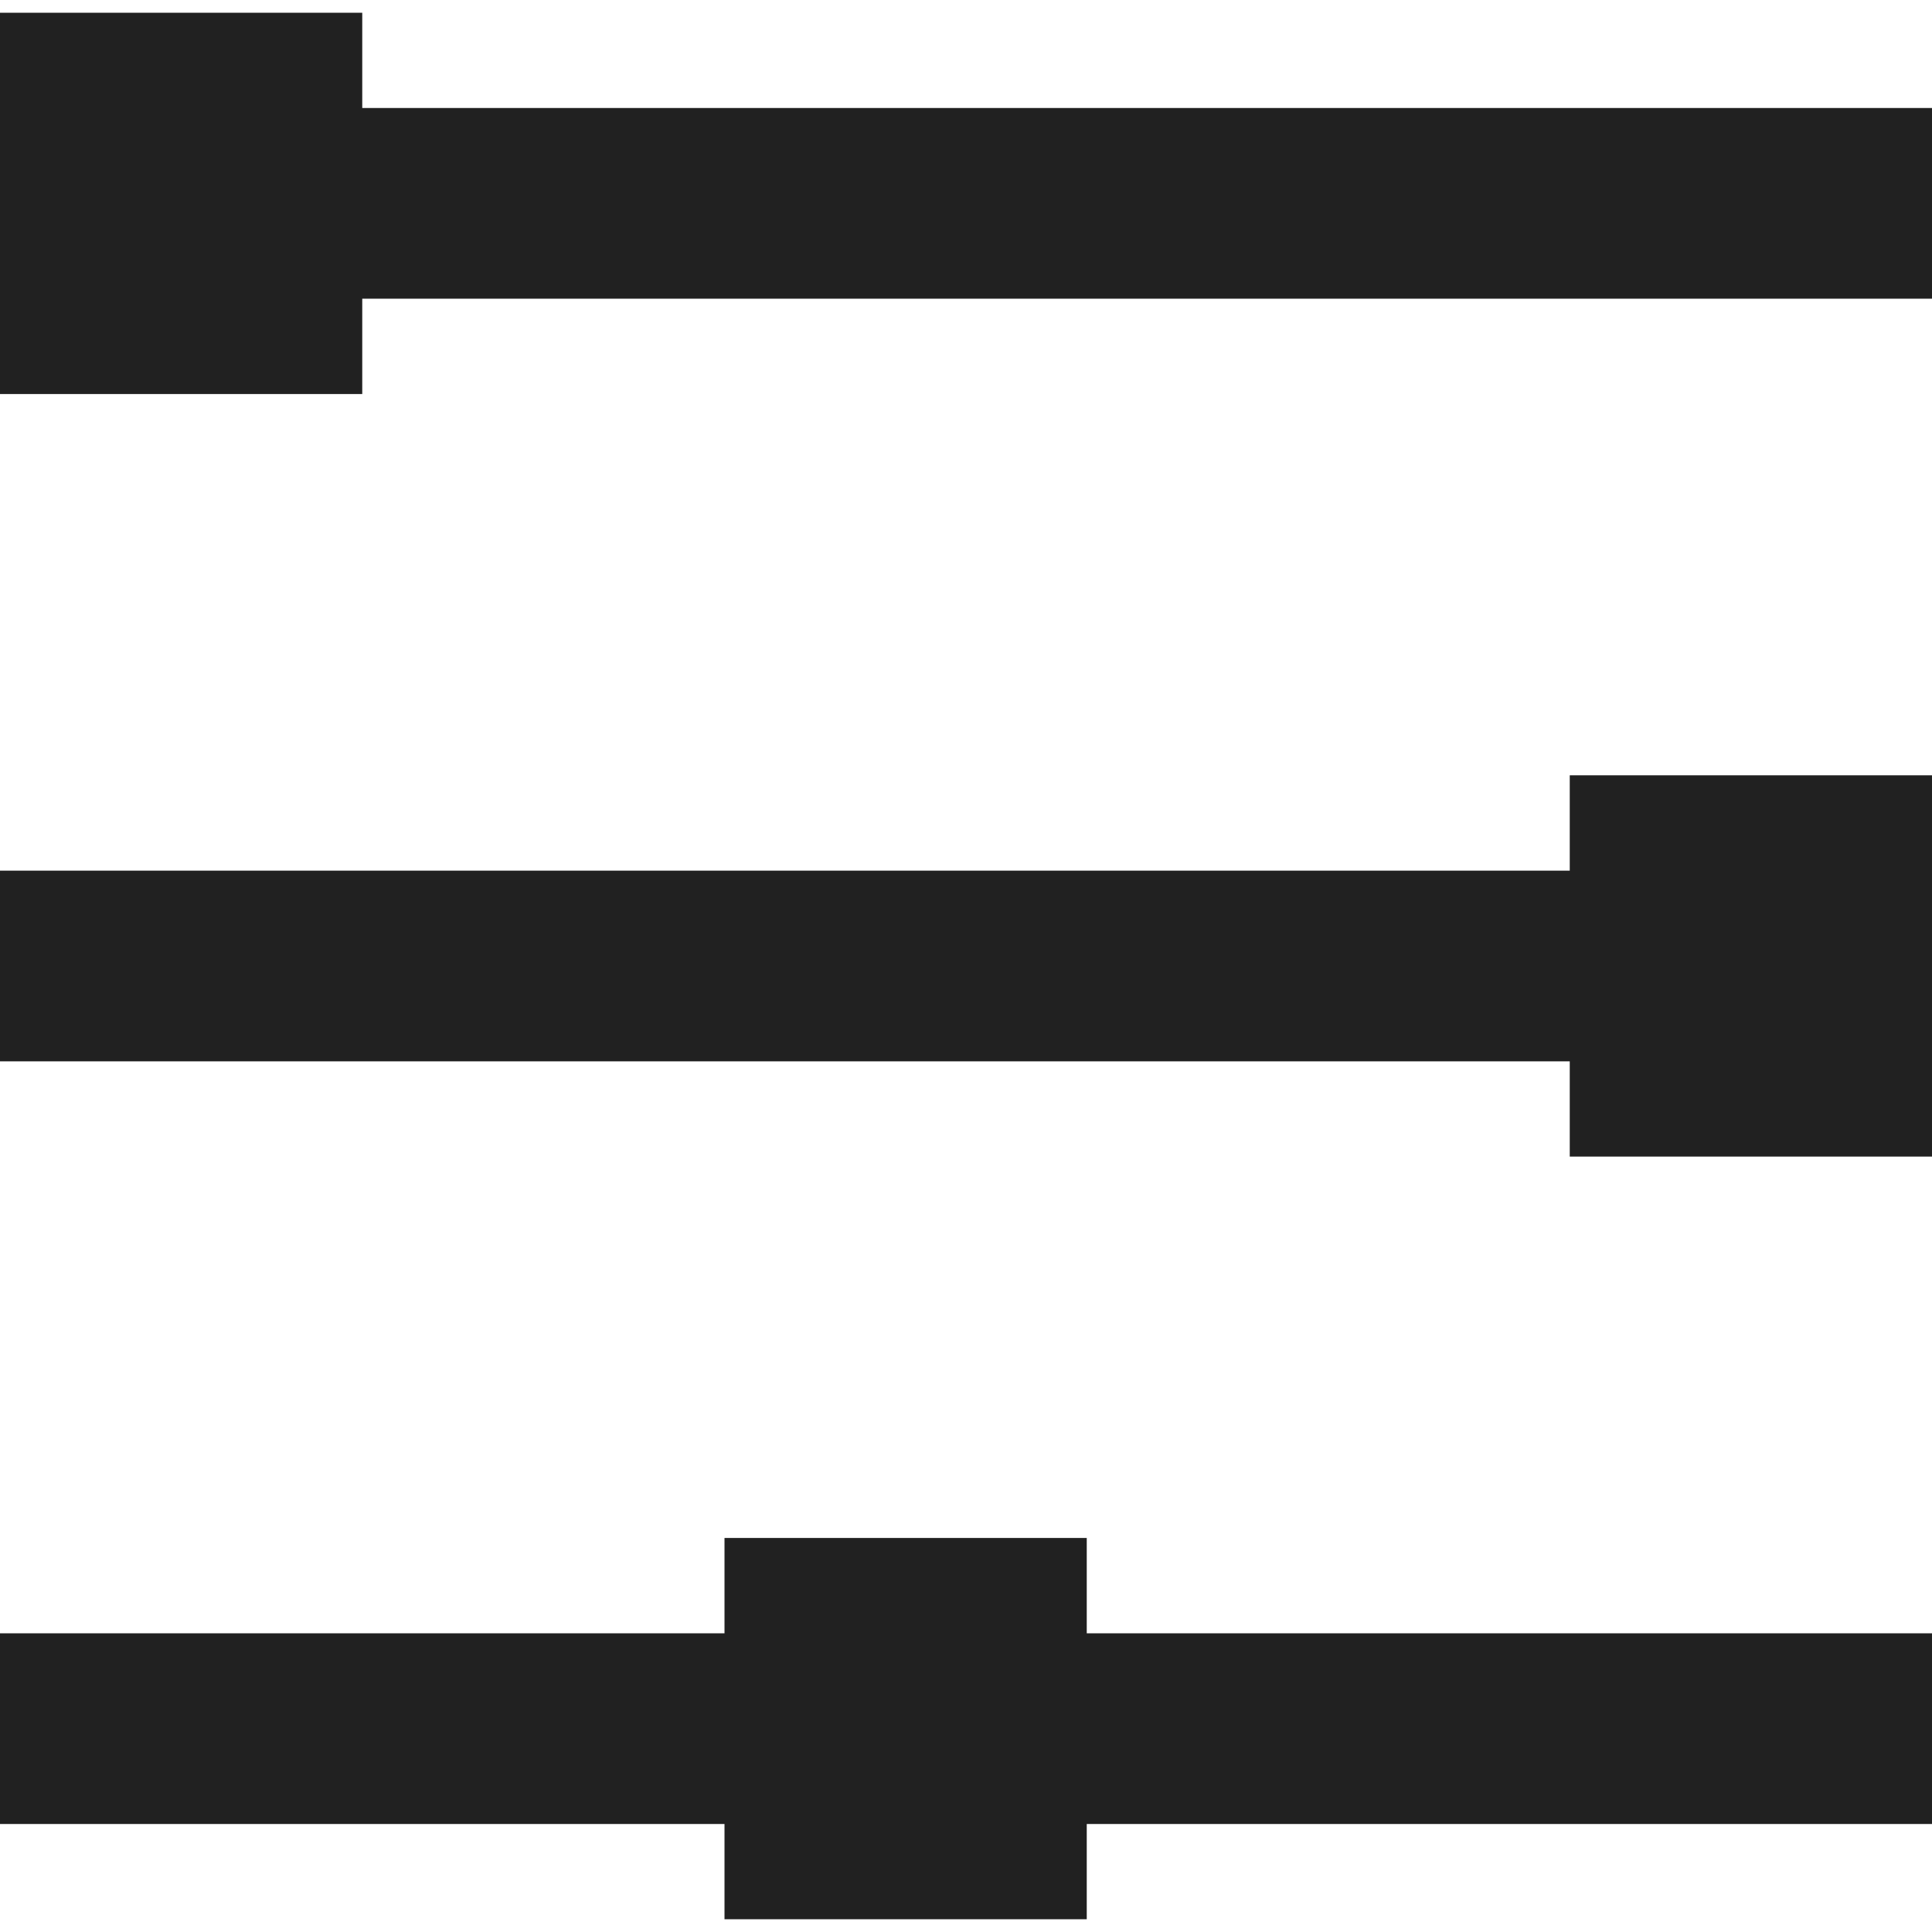
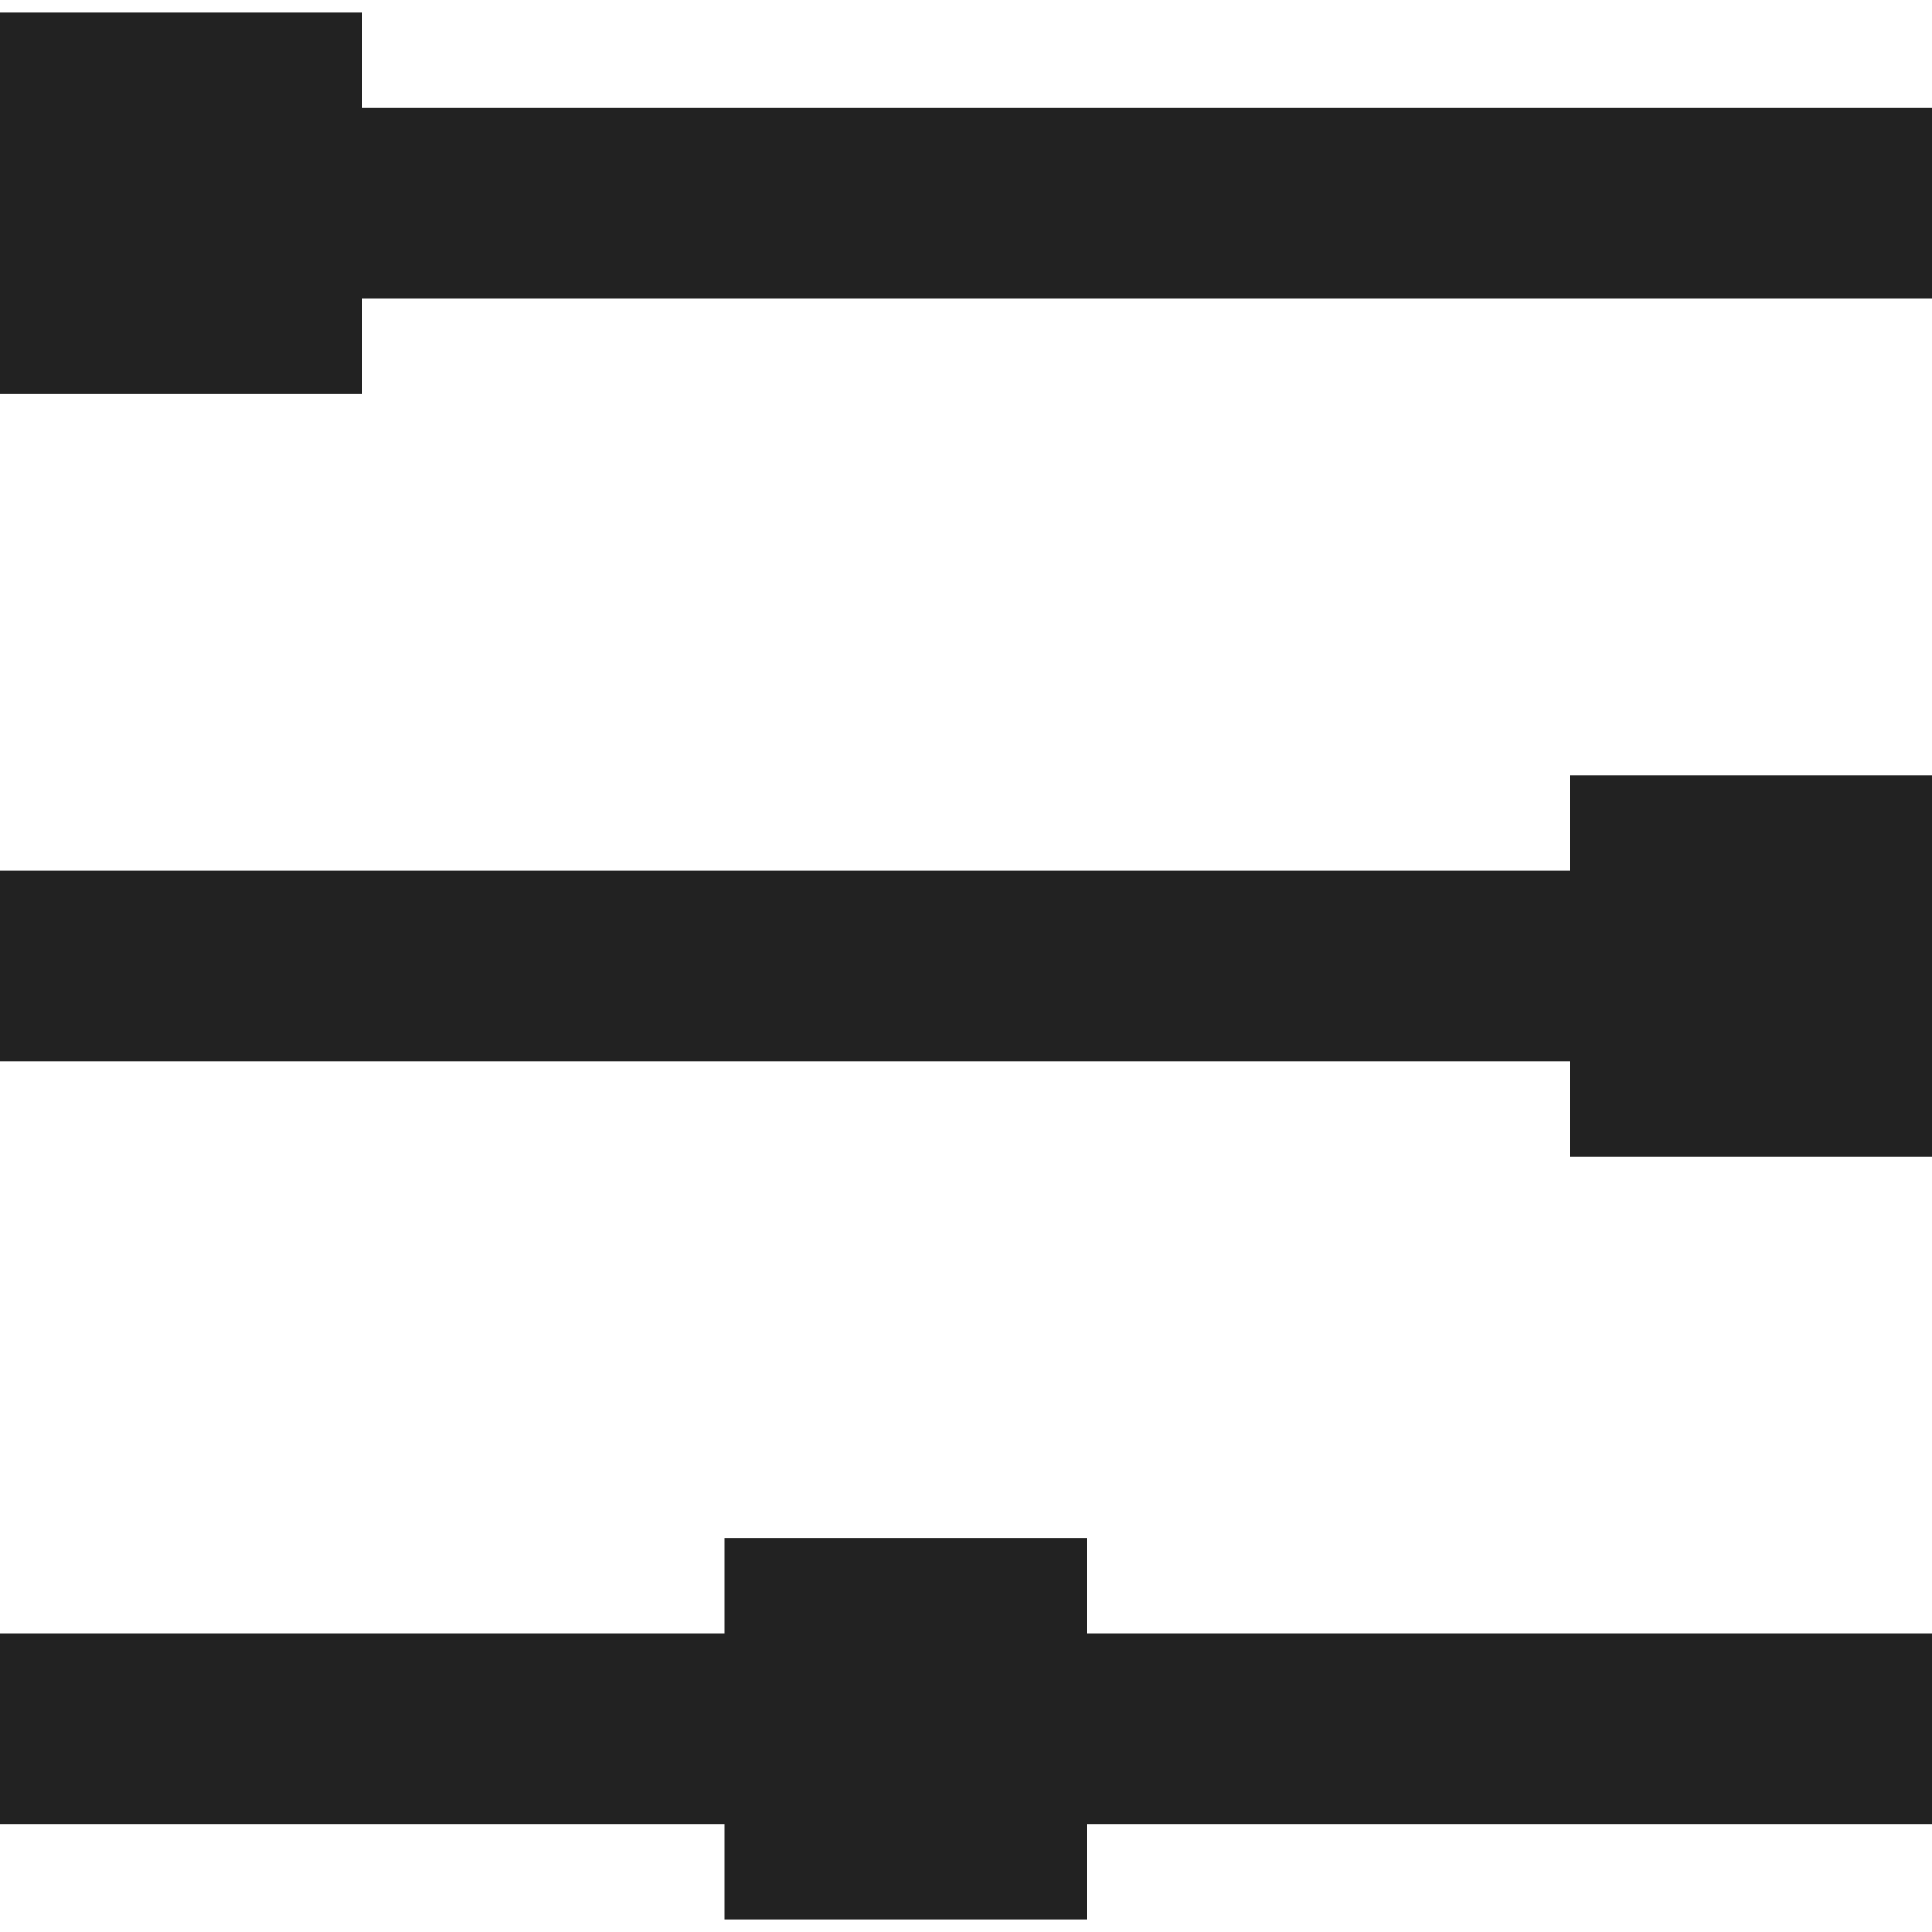
- <svg xmlns="http://www.w3.org/2000/svg" width="20px" height="20px" viewBox="0 0 20 20" version="1.1">
+ <svg xmlns="http://www.w3.org/2000/svg" width="40px" height="40px" viewBox="0 0 40 40" version="1.1">
  <g id="Page-1" stroke="none" stroke-width="1" fill="none" fill-rule="evenodd">
-     <g id="PC_PLP_Refrigerator_Medium(960)" transform="translate(-64, -676)">
-       <g id="Sorting" transform="translate(62, 666)">
-         <g id="btn_filter_24" transform="translate(0, 8)">
-           <g>
-             <rect id="Rectangle" x="0" y="0" width="24" height="24" />
-             <g id="ic" transform="translate(2, 2)" fill="#212121">
-               <rect id="Rectangle" x="1.25" y="1.118" width="18.75" height="1.974" />
-               <rect id="Rectangle" x="0" y="9.013" width="18.75" height="1.974" />
-               <rect id="Rectangle" x="0" y="0.132" width="3.75" height="3.947" />
-               <rect id="Rectangle" x="16.25" y="8.026" width="3.75" height="3.947" />
-               <rect id="Rectangle" x="7.5" y="15.921" width="3.75" height="3.947" />
-               <rect id="Rectangle" x="0" y="16.908" width="20" height="1.974" />
+     <g id="07_M_PLP_Refrigerator" transform="translate(-40, -929)" fill="#222222">
+       <g id="Group-6" transform="translate(0, 95)">
+         <g id="01" transform="translate(0, 816)">
+           <g id="Group-3" transform="translate(40, 8)">
+             <g id="filter" transform="translate(0, 10)">
+               <g id="Group-10">
+                 <rect id="Rectangle" x="2.5" y="2.237" width="37.5" height="3.947" />
+                 <rect id="Rectangle" x="0" y="18.026" width="37.5" height="3.947" />
+                 <rect id="Rectangle" x="0" y="0.263" width="7.5" height="7.895" />
+                 <rect id="Rectangle" x="32.5" y="16.053" width="7.5" height="7.895" />
+                 <rect id="Rectangle" x="15" y="31.842" width="7.5" height="7.895" />
+                 <rect id="Rectangle" x="0" y="33.816" width="40" height="3.947" />
+               </g>
            </g>
          </g>
        </g>
      </g>
    </g>
  </g>
</svg>
